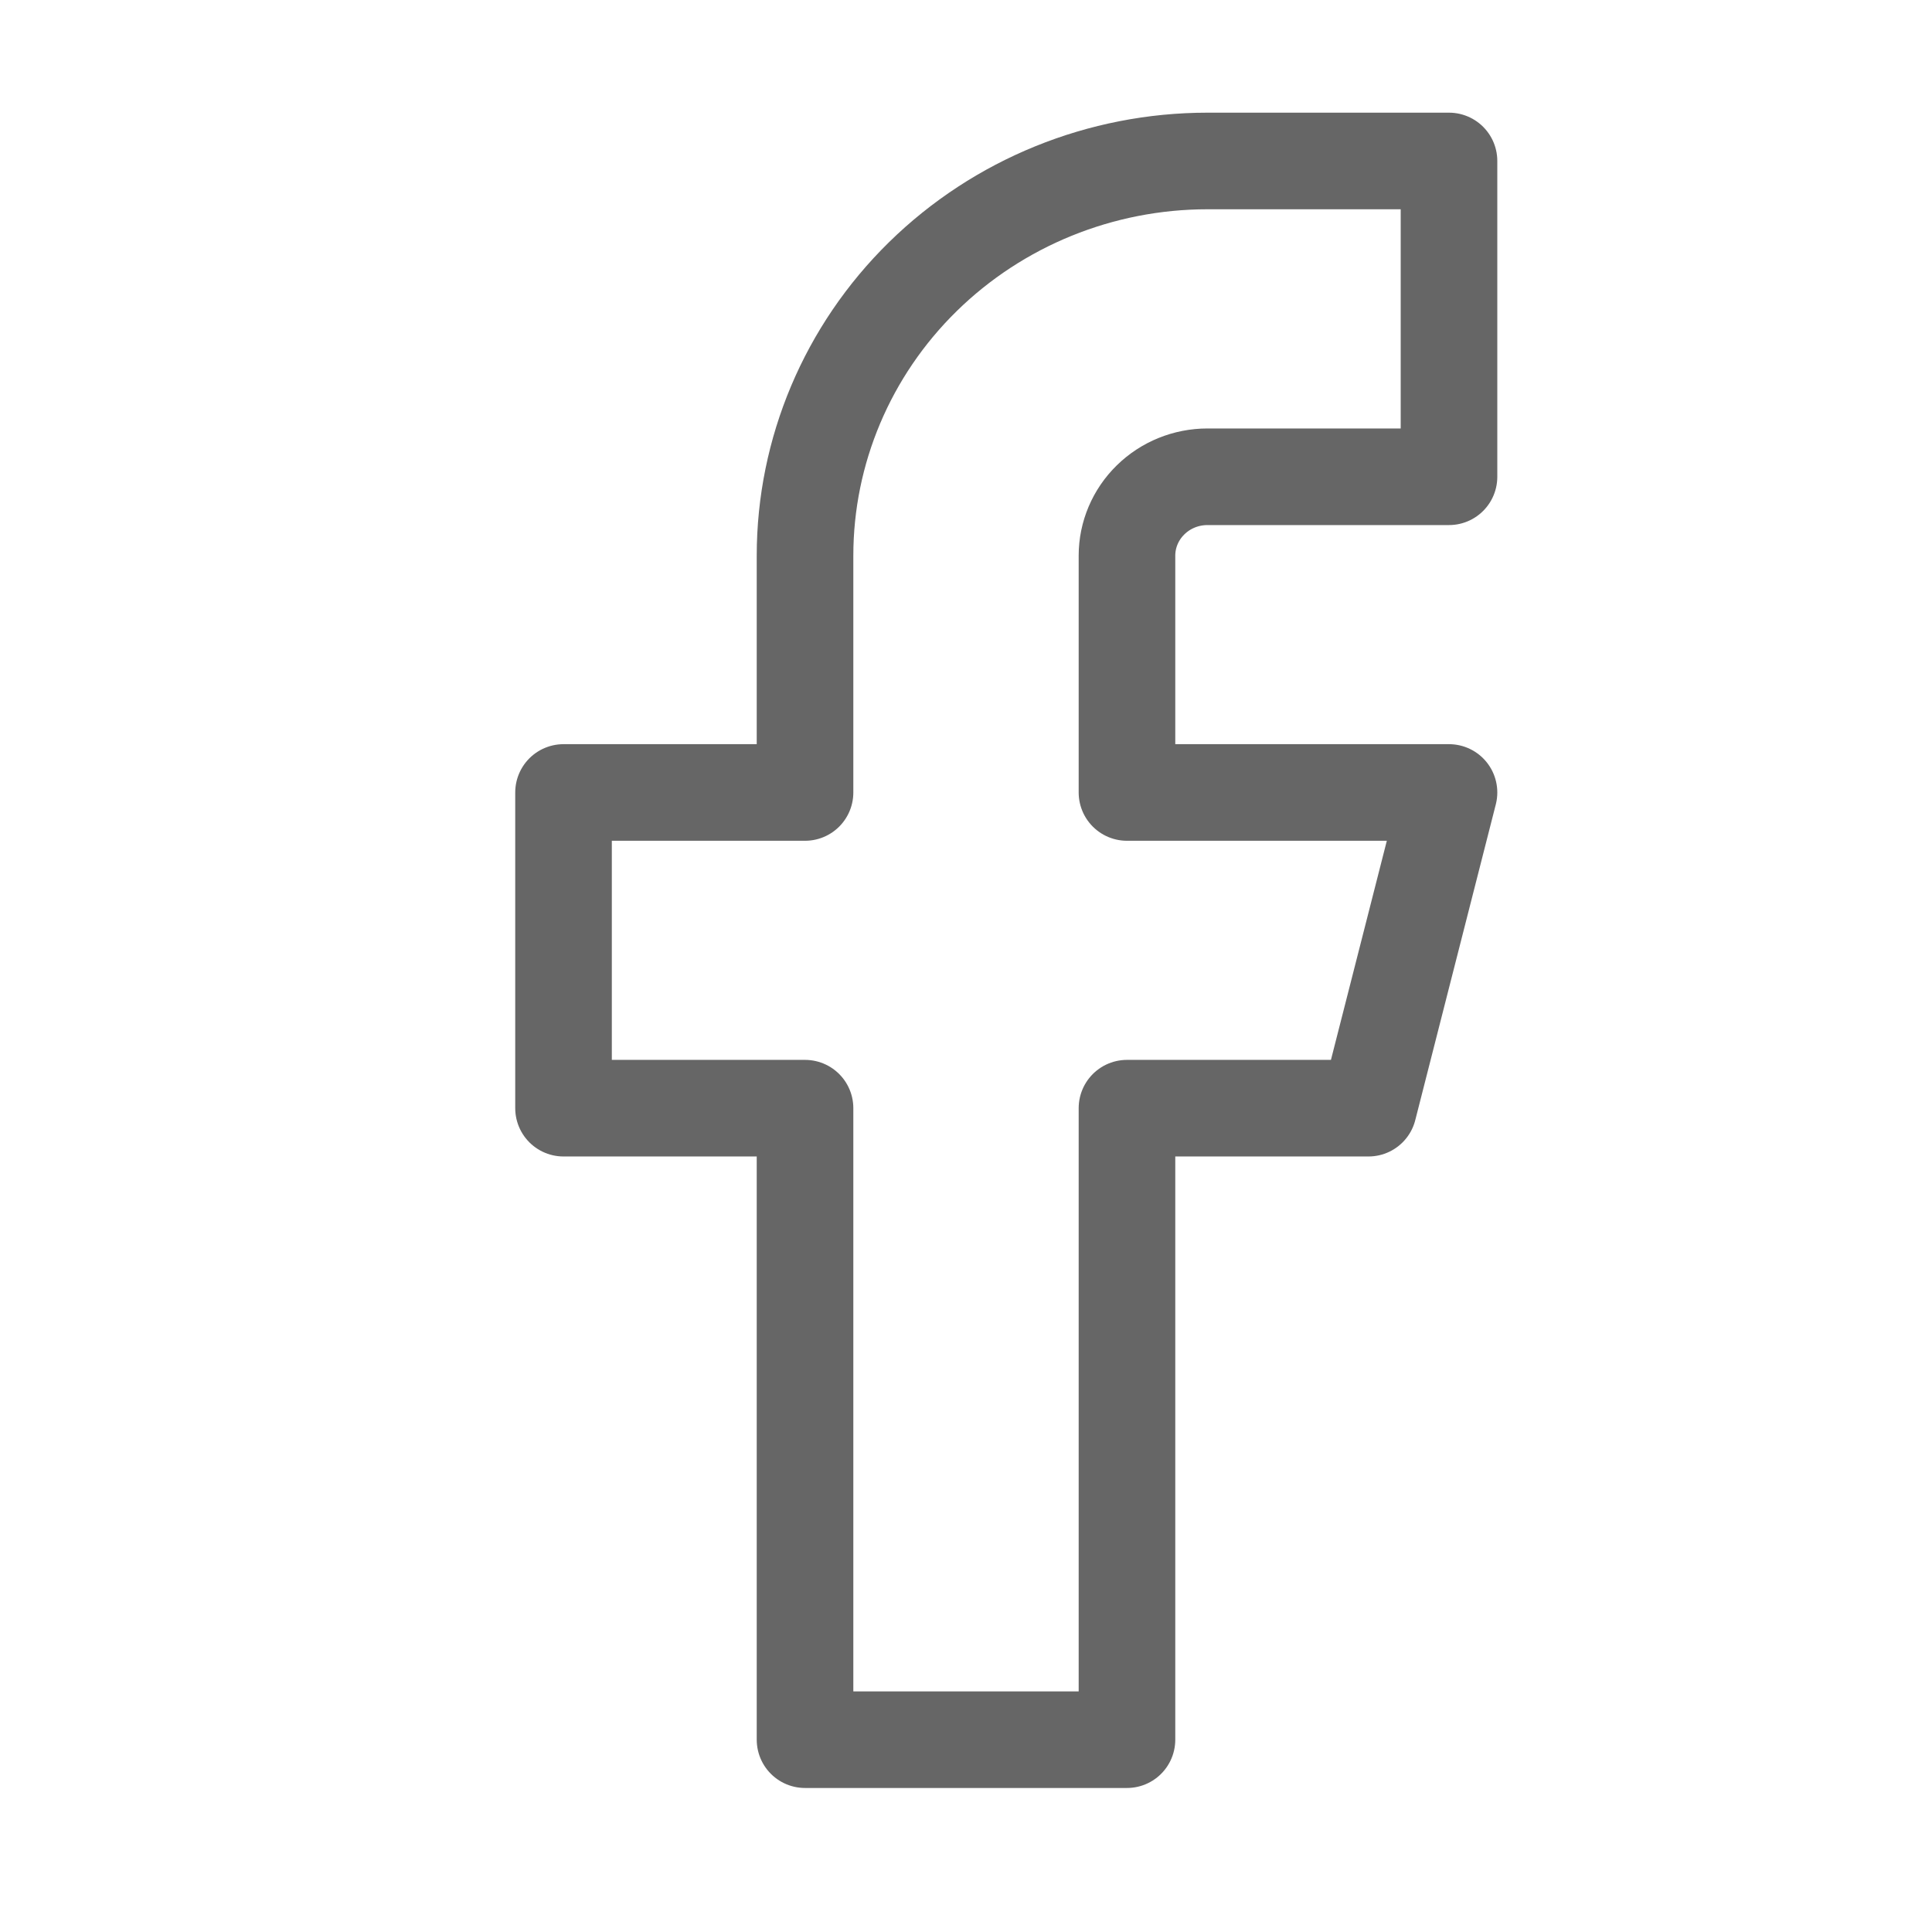
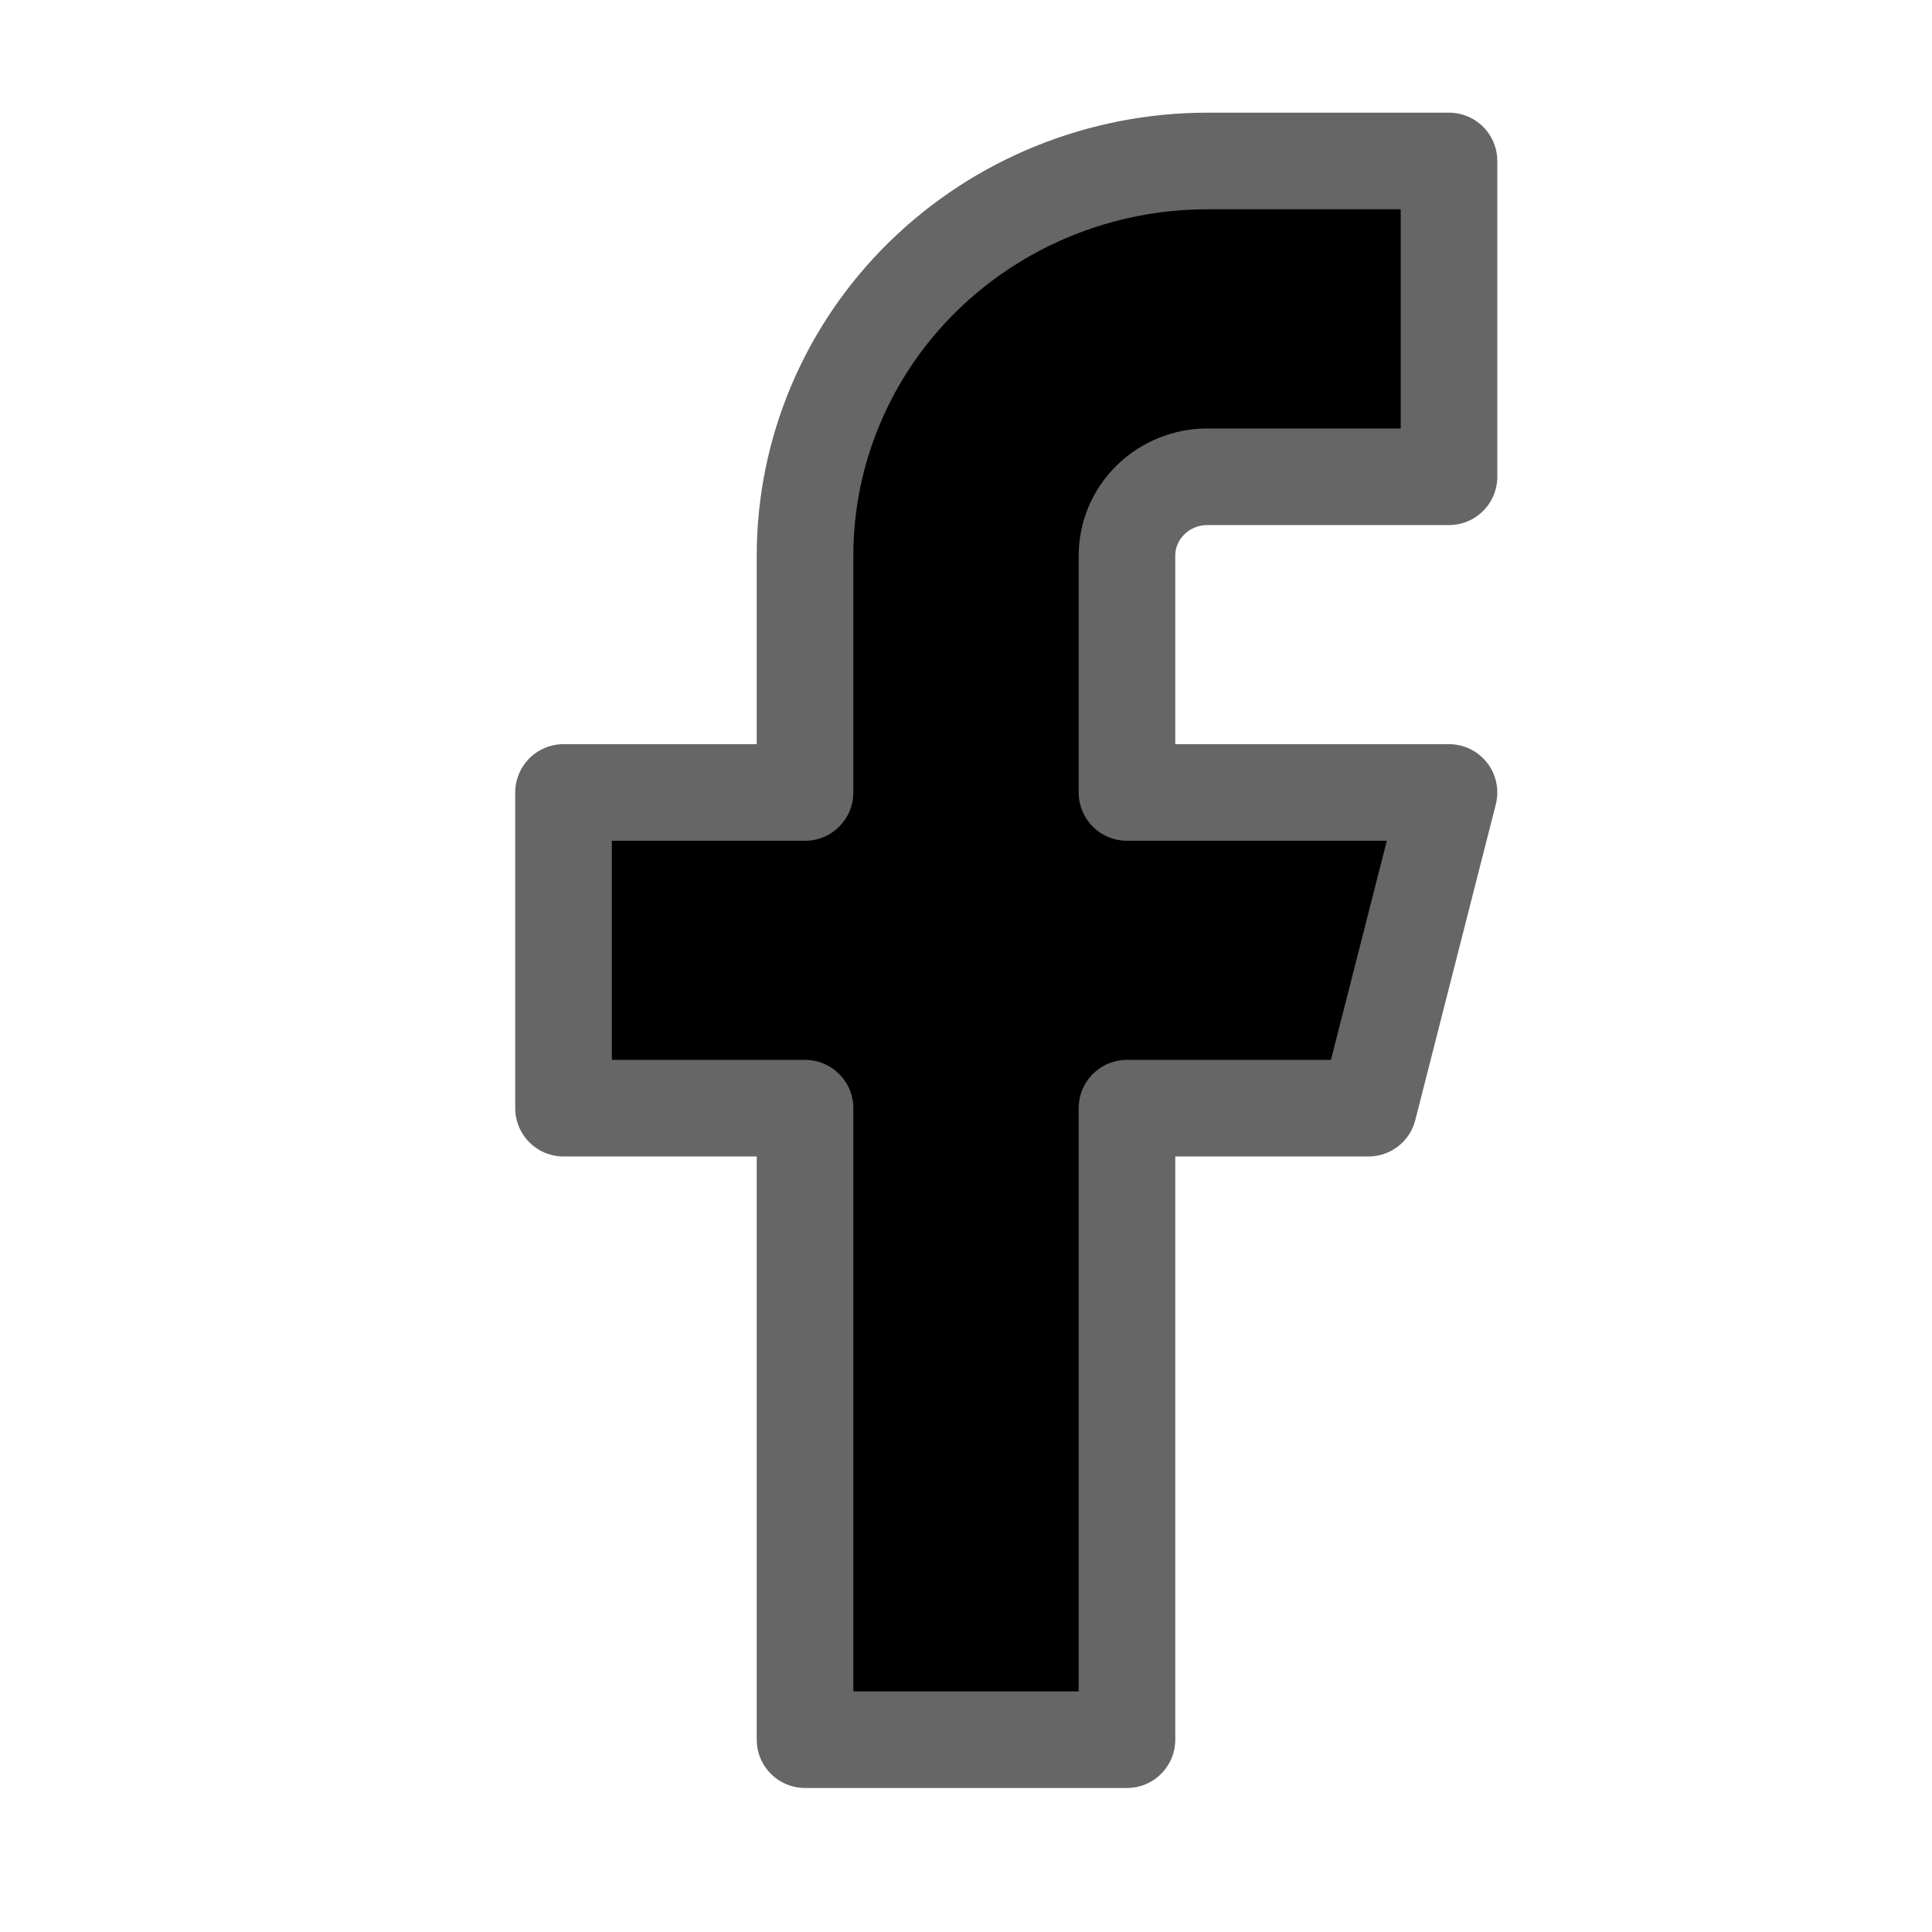
- <svg xmlns="http://www.w3.org/2000/svg" width="22" height="22" viewBox="0 0 22 22" fill="none">
+ <svg viewBox="0 0 22 22">
  <path d="M16.5 1.833H13.75C12.534 1.833 11.369 2.307 10.509 3.15C9.65 3.992 9.167 5.136 9.167 6.327V9.024H6.417V12.619H9.167V19.81H12.833V12.619H15.583L16.5 9.024H12.833V6.327C12.833 6.089 12.93 5.86 13.102 5.692C13.274 5.523 13.507 5.429 13.75 5.429H16.5V1.833Z" stroke="#666666" stroke-width="1.1" stroke-linecap="round" stroke-linejoin="round" />
</svg>
